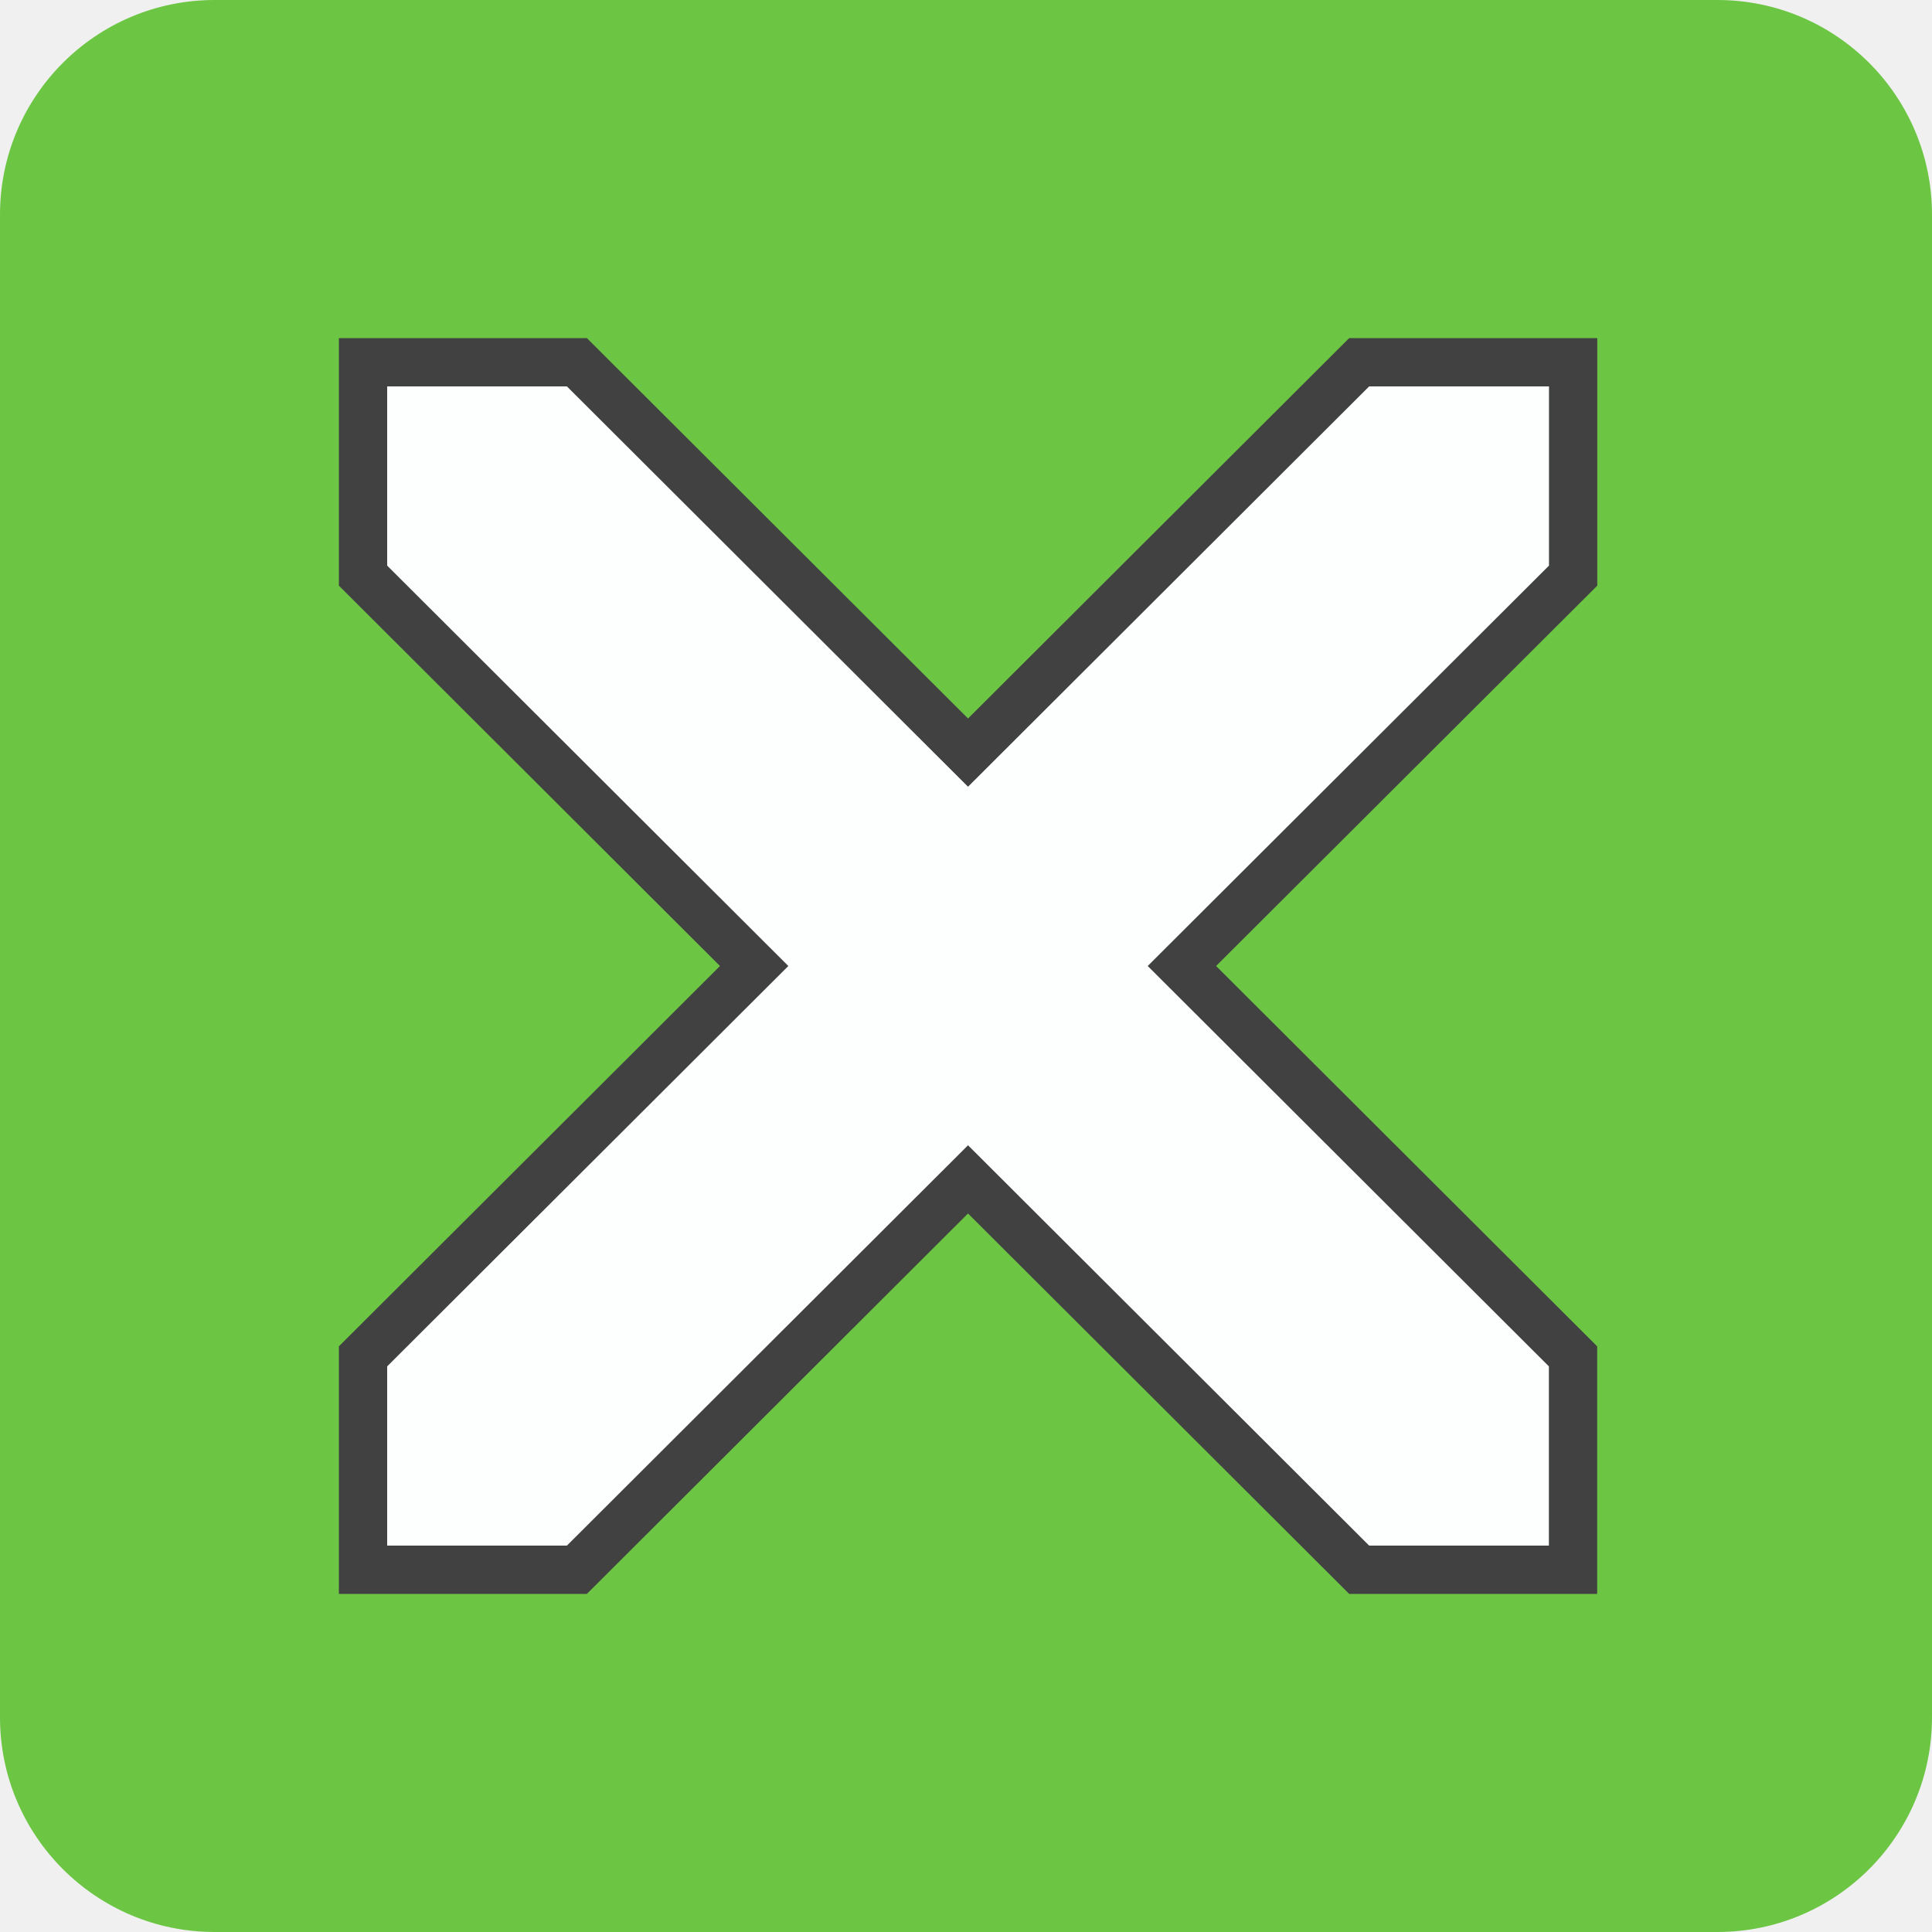
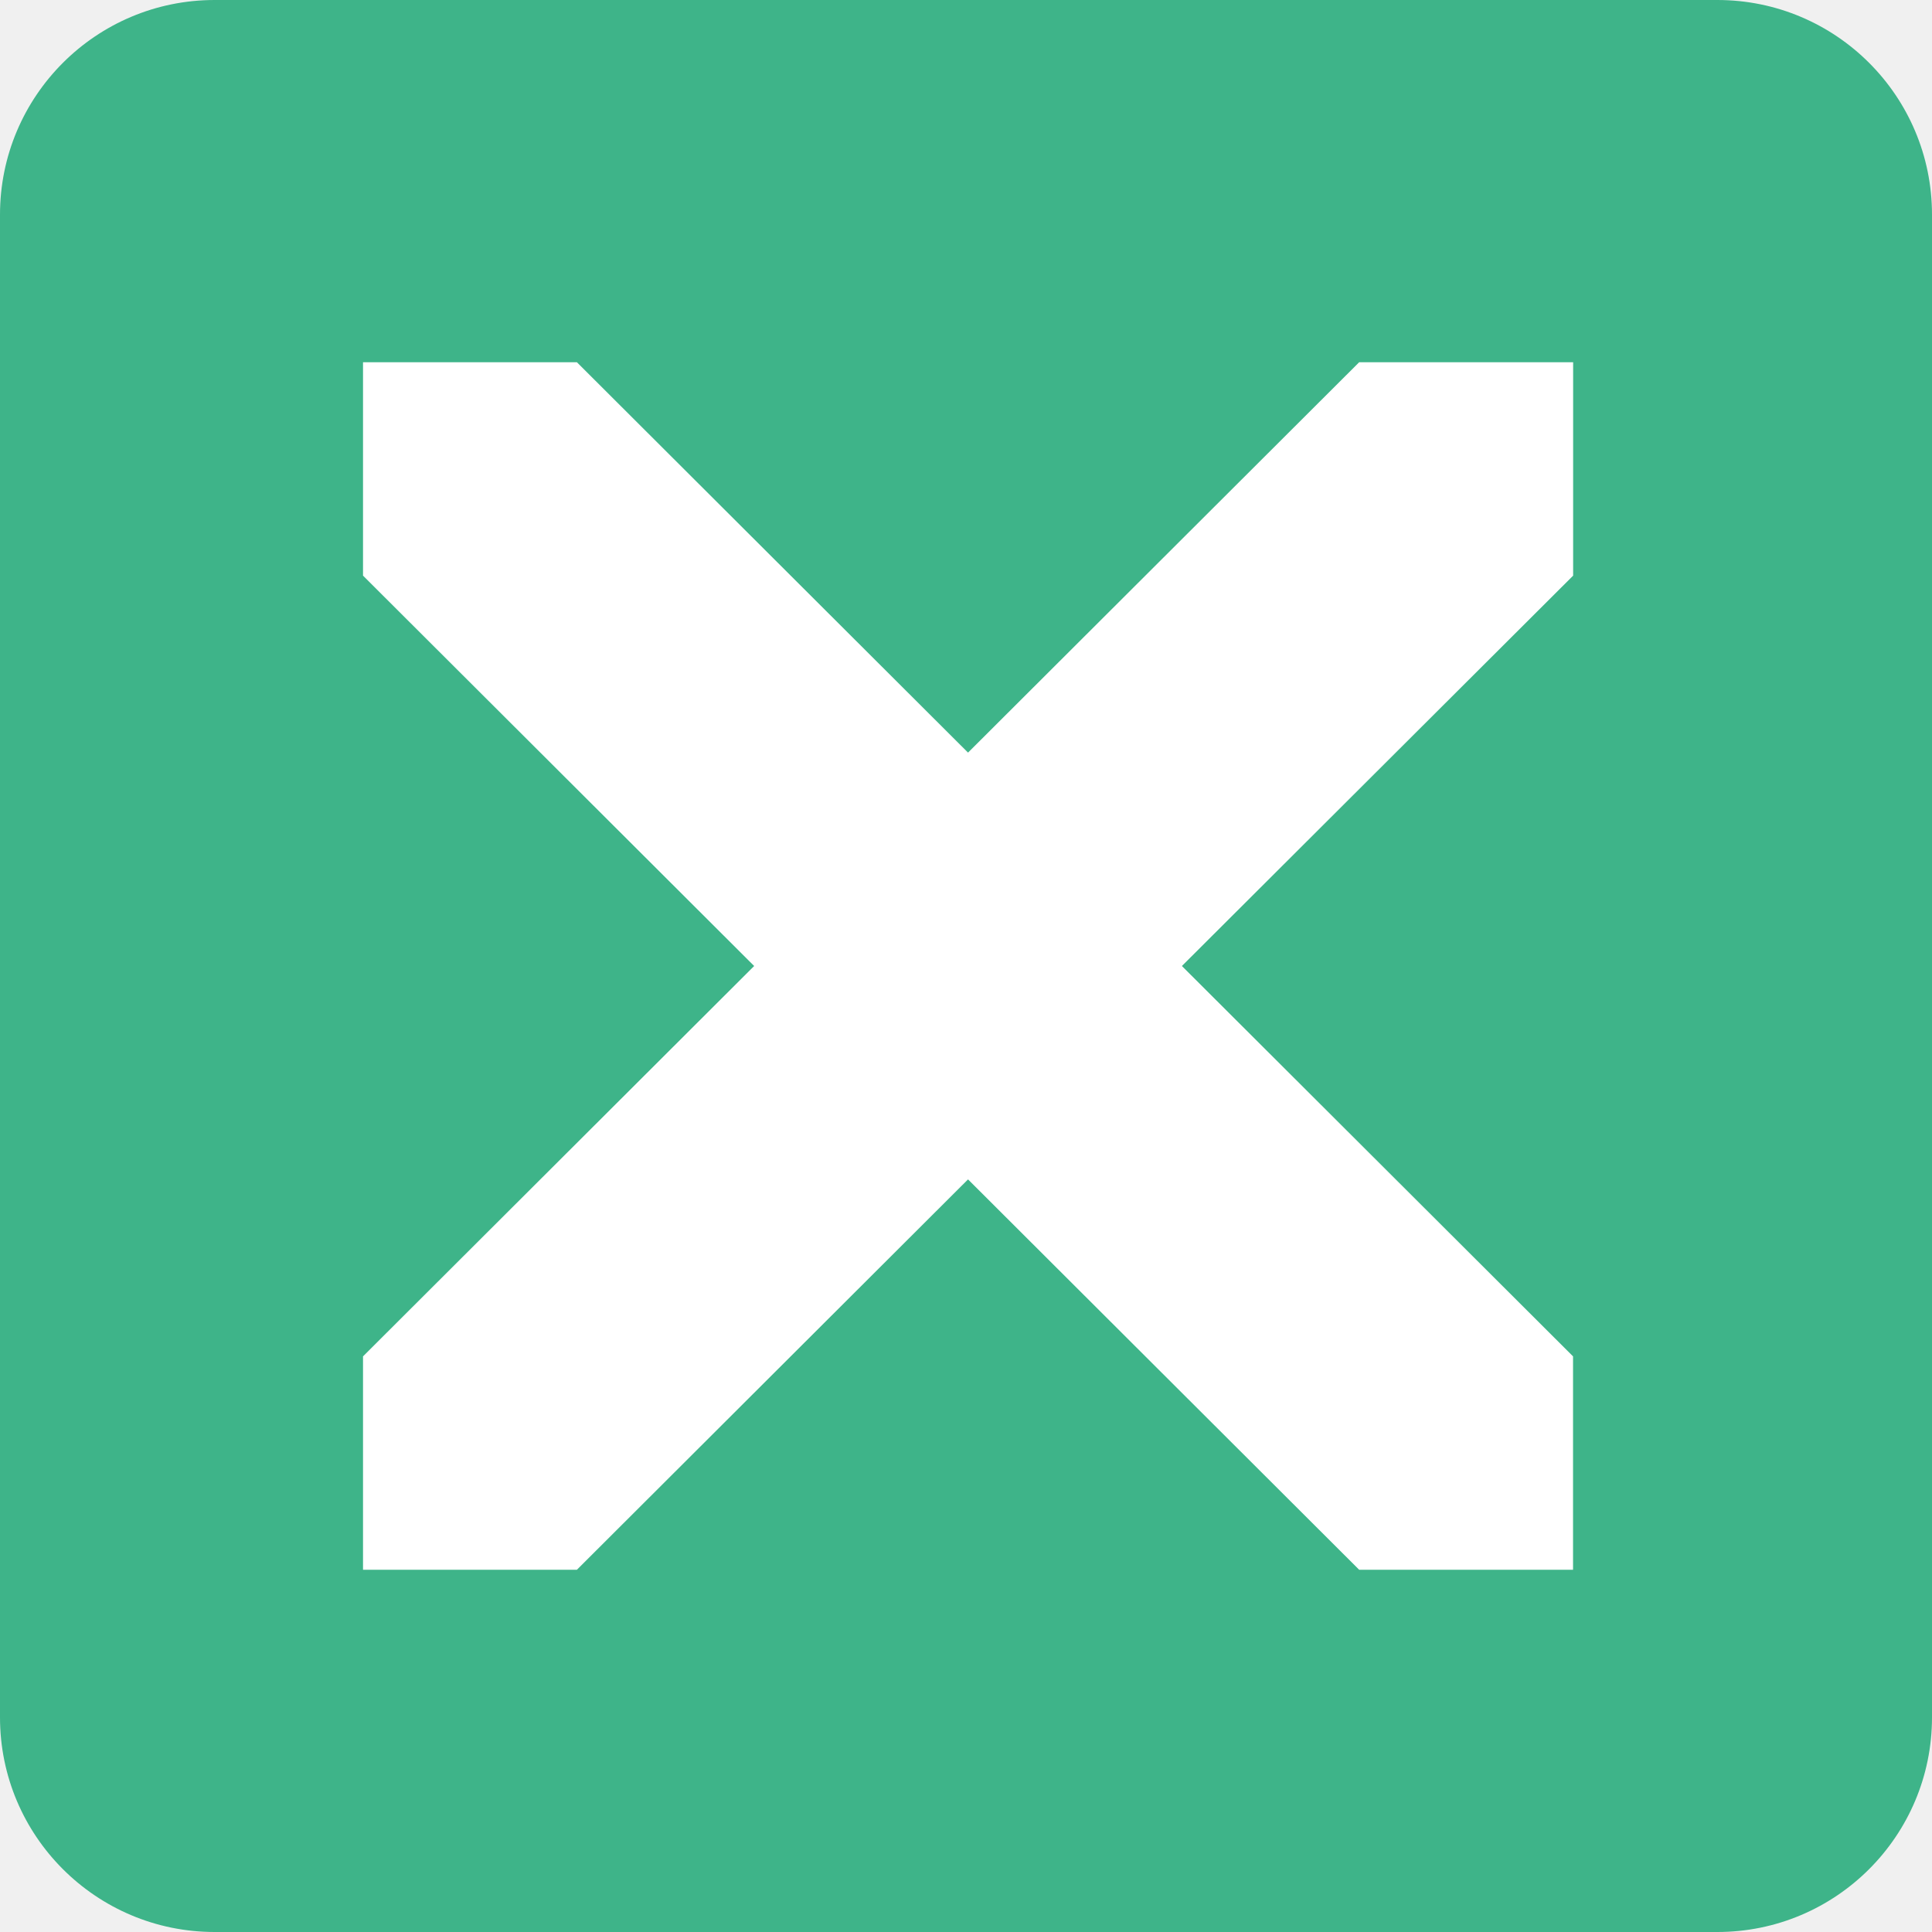
<svg xmlns="http://www.w3.org/2000/svg" width="20" height="20" version="1.1" viewBox="0 0 20 20" id="svg6">
  <defs id="defs10" />
-   <rect style="fill:#6cc644;fill-opacity:1;stroke-width:1.818" id="rect816" width="20" height="20" x="0" y="0" ry="2.222" />
-   <path style="fill:#fdffff;fill-opacity:1;stroke:#414141;stroke-width:0.5;stroke-miterlimit:4;stroke-dasharray:none;stroke-opacity:1" d="M 3.758,3.75 V 5.959 L 7.807,10 3.758,14.041 V 16.25 H 5.972 L 10.021,12.209 14.07,16.25 h 2.214 V 14.041 L 12.235,10 16.285,5.959 V 3.75 H 14.07 L 10.021,7.791 5.972,3.75 Z" id="path4" />
+   <rect style="fill:#3eb489;fill-opacity:1;stroke-width:1.818" id="rect816" width="20" height="20" x="0" y="0" ry="2.222" />
+   <path style="fill:#ffffff;fill-opacity:1;stroke:none;stroke-width:0.5;stroke-miterlimit:4;stroke-dasharray:none;stroke-opacity:1" d="M 3.758,3.75 V 5.959 L 7.807,10 3.758,14.041 V 16.25 H 5.972 L 10.021,12.209 14.07,16.25 h 2.214 V 14.041 L 12.235,10 16.285,5.959 V 3.75 H 14.07 L 10.021,7.791 5.972,3.75 Z" id="path4" />
</svg>
